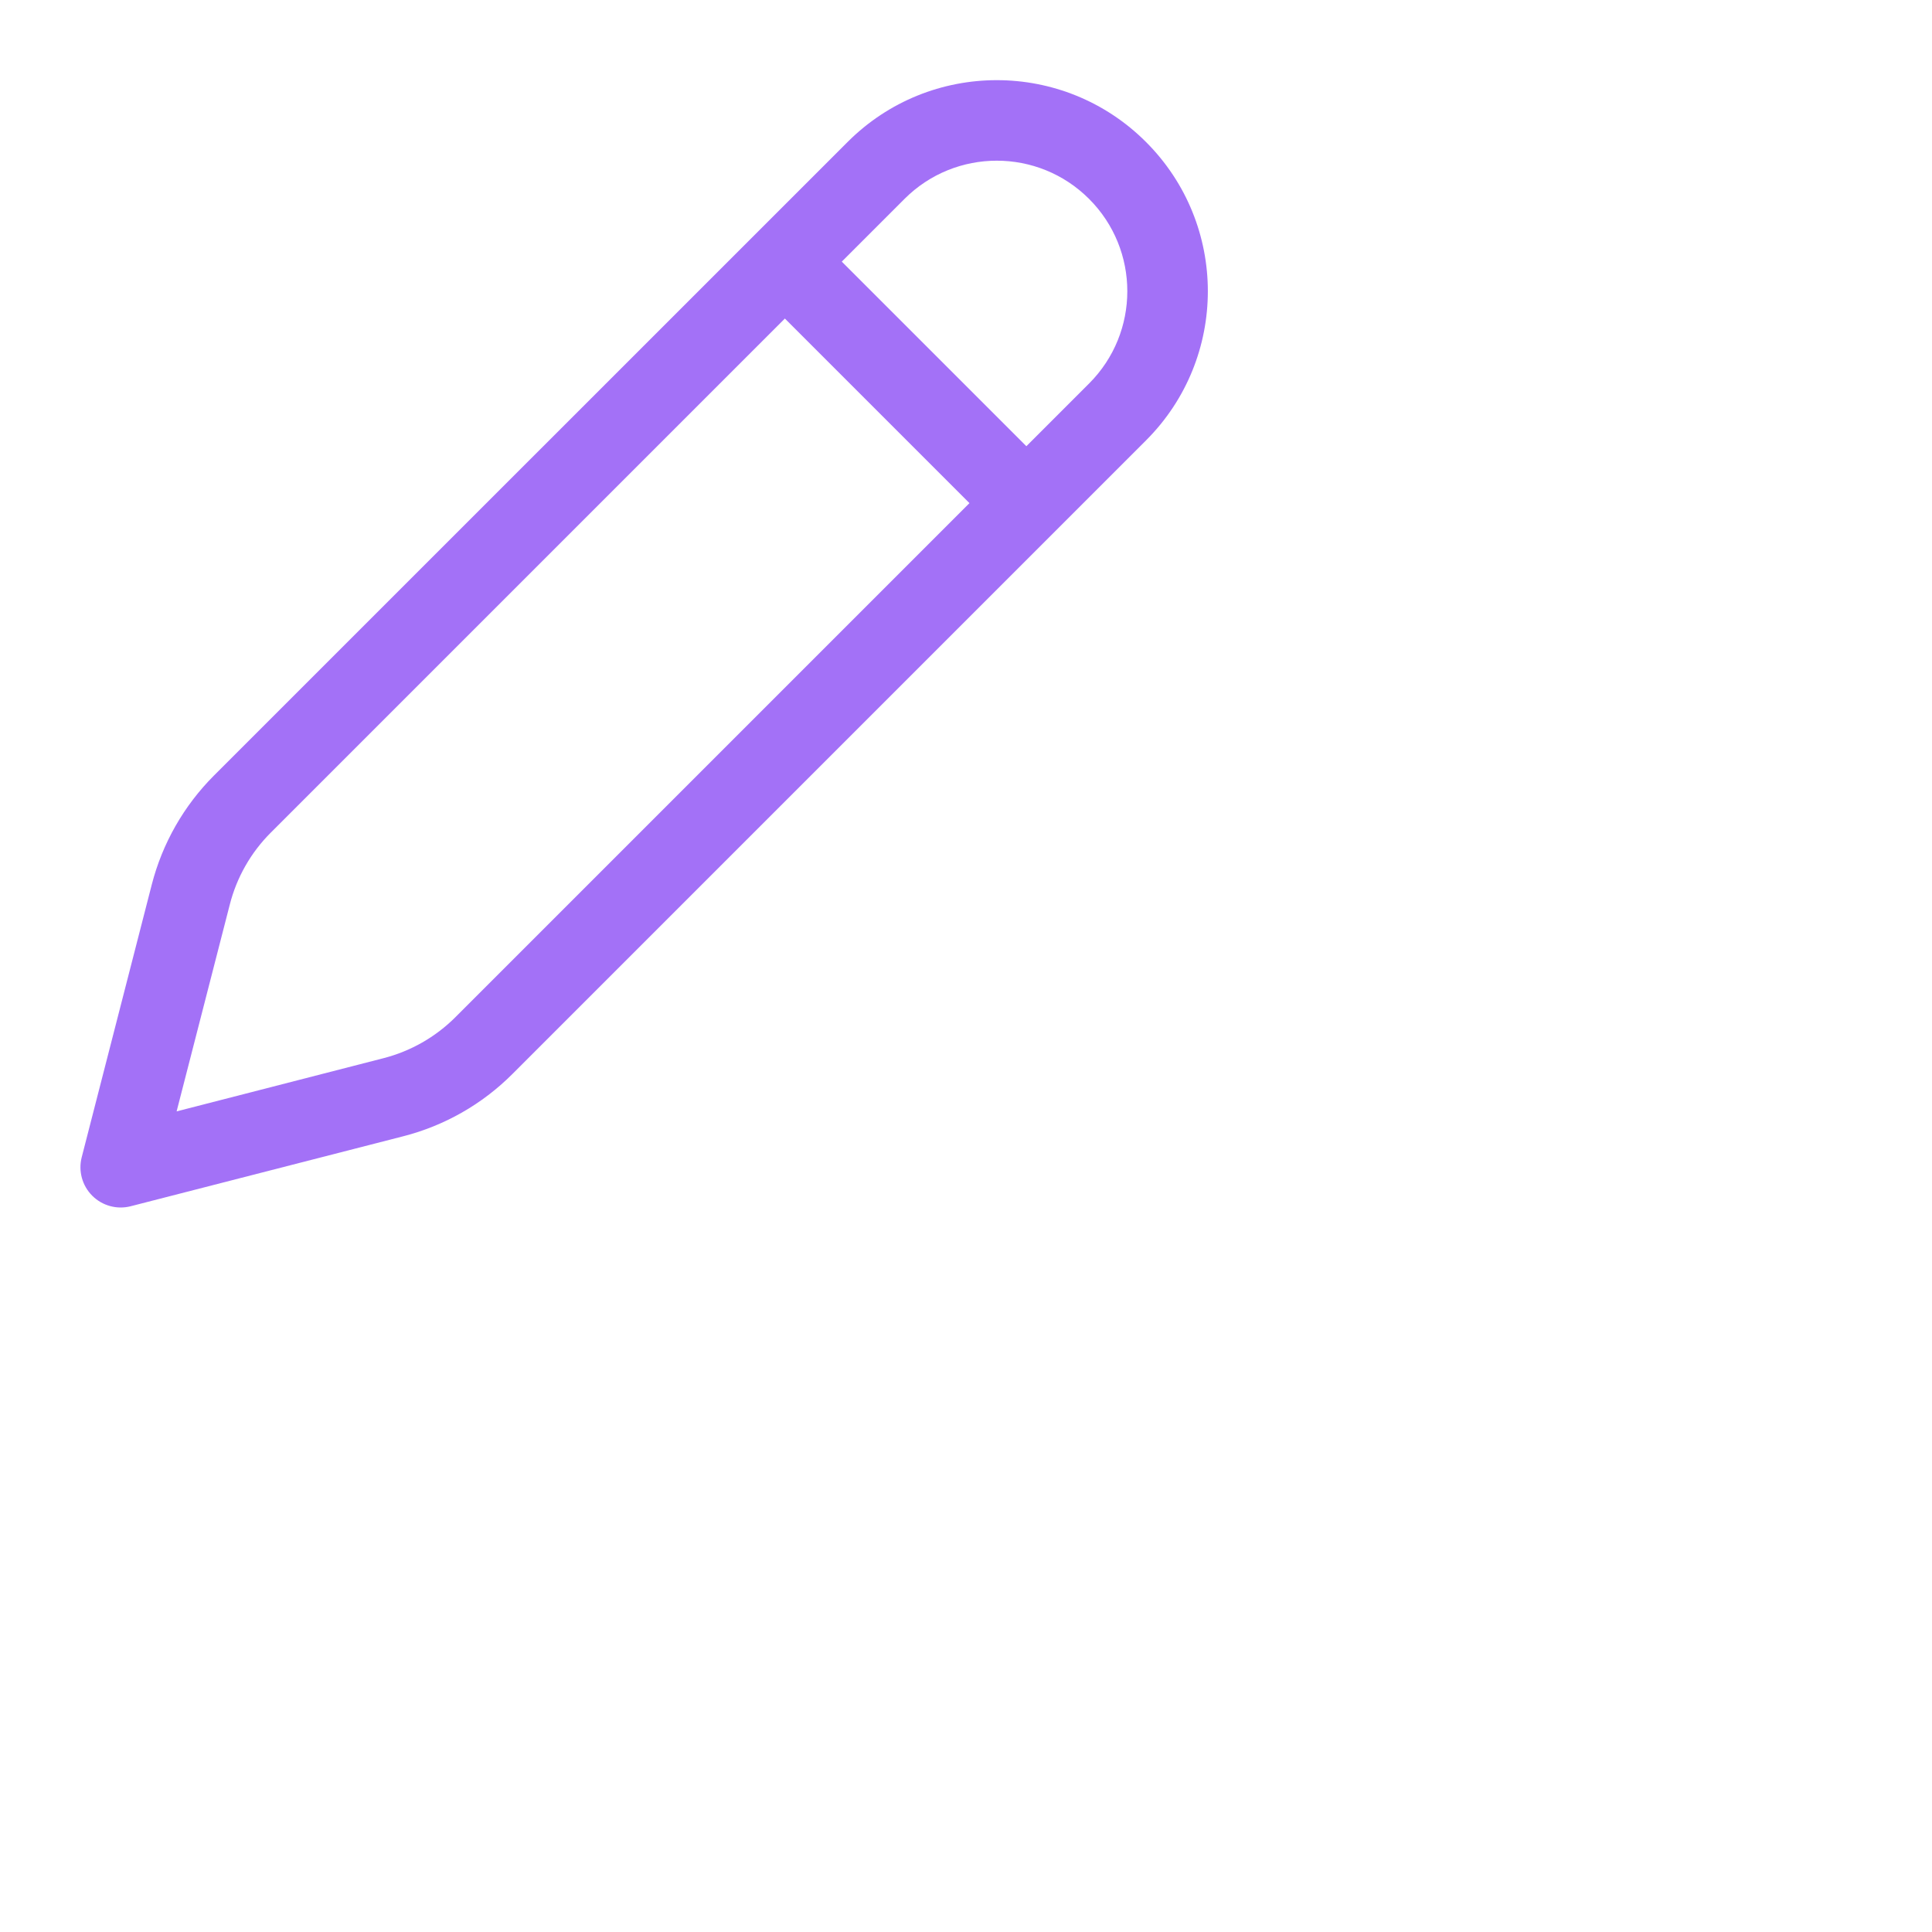
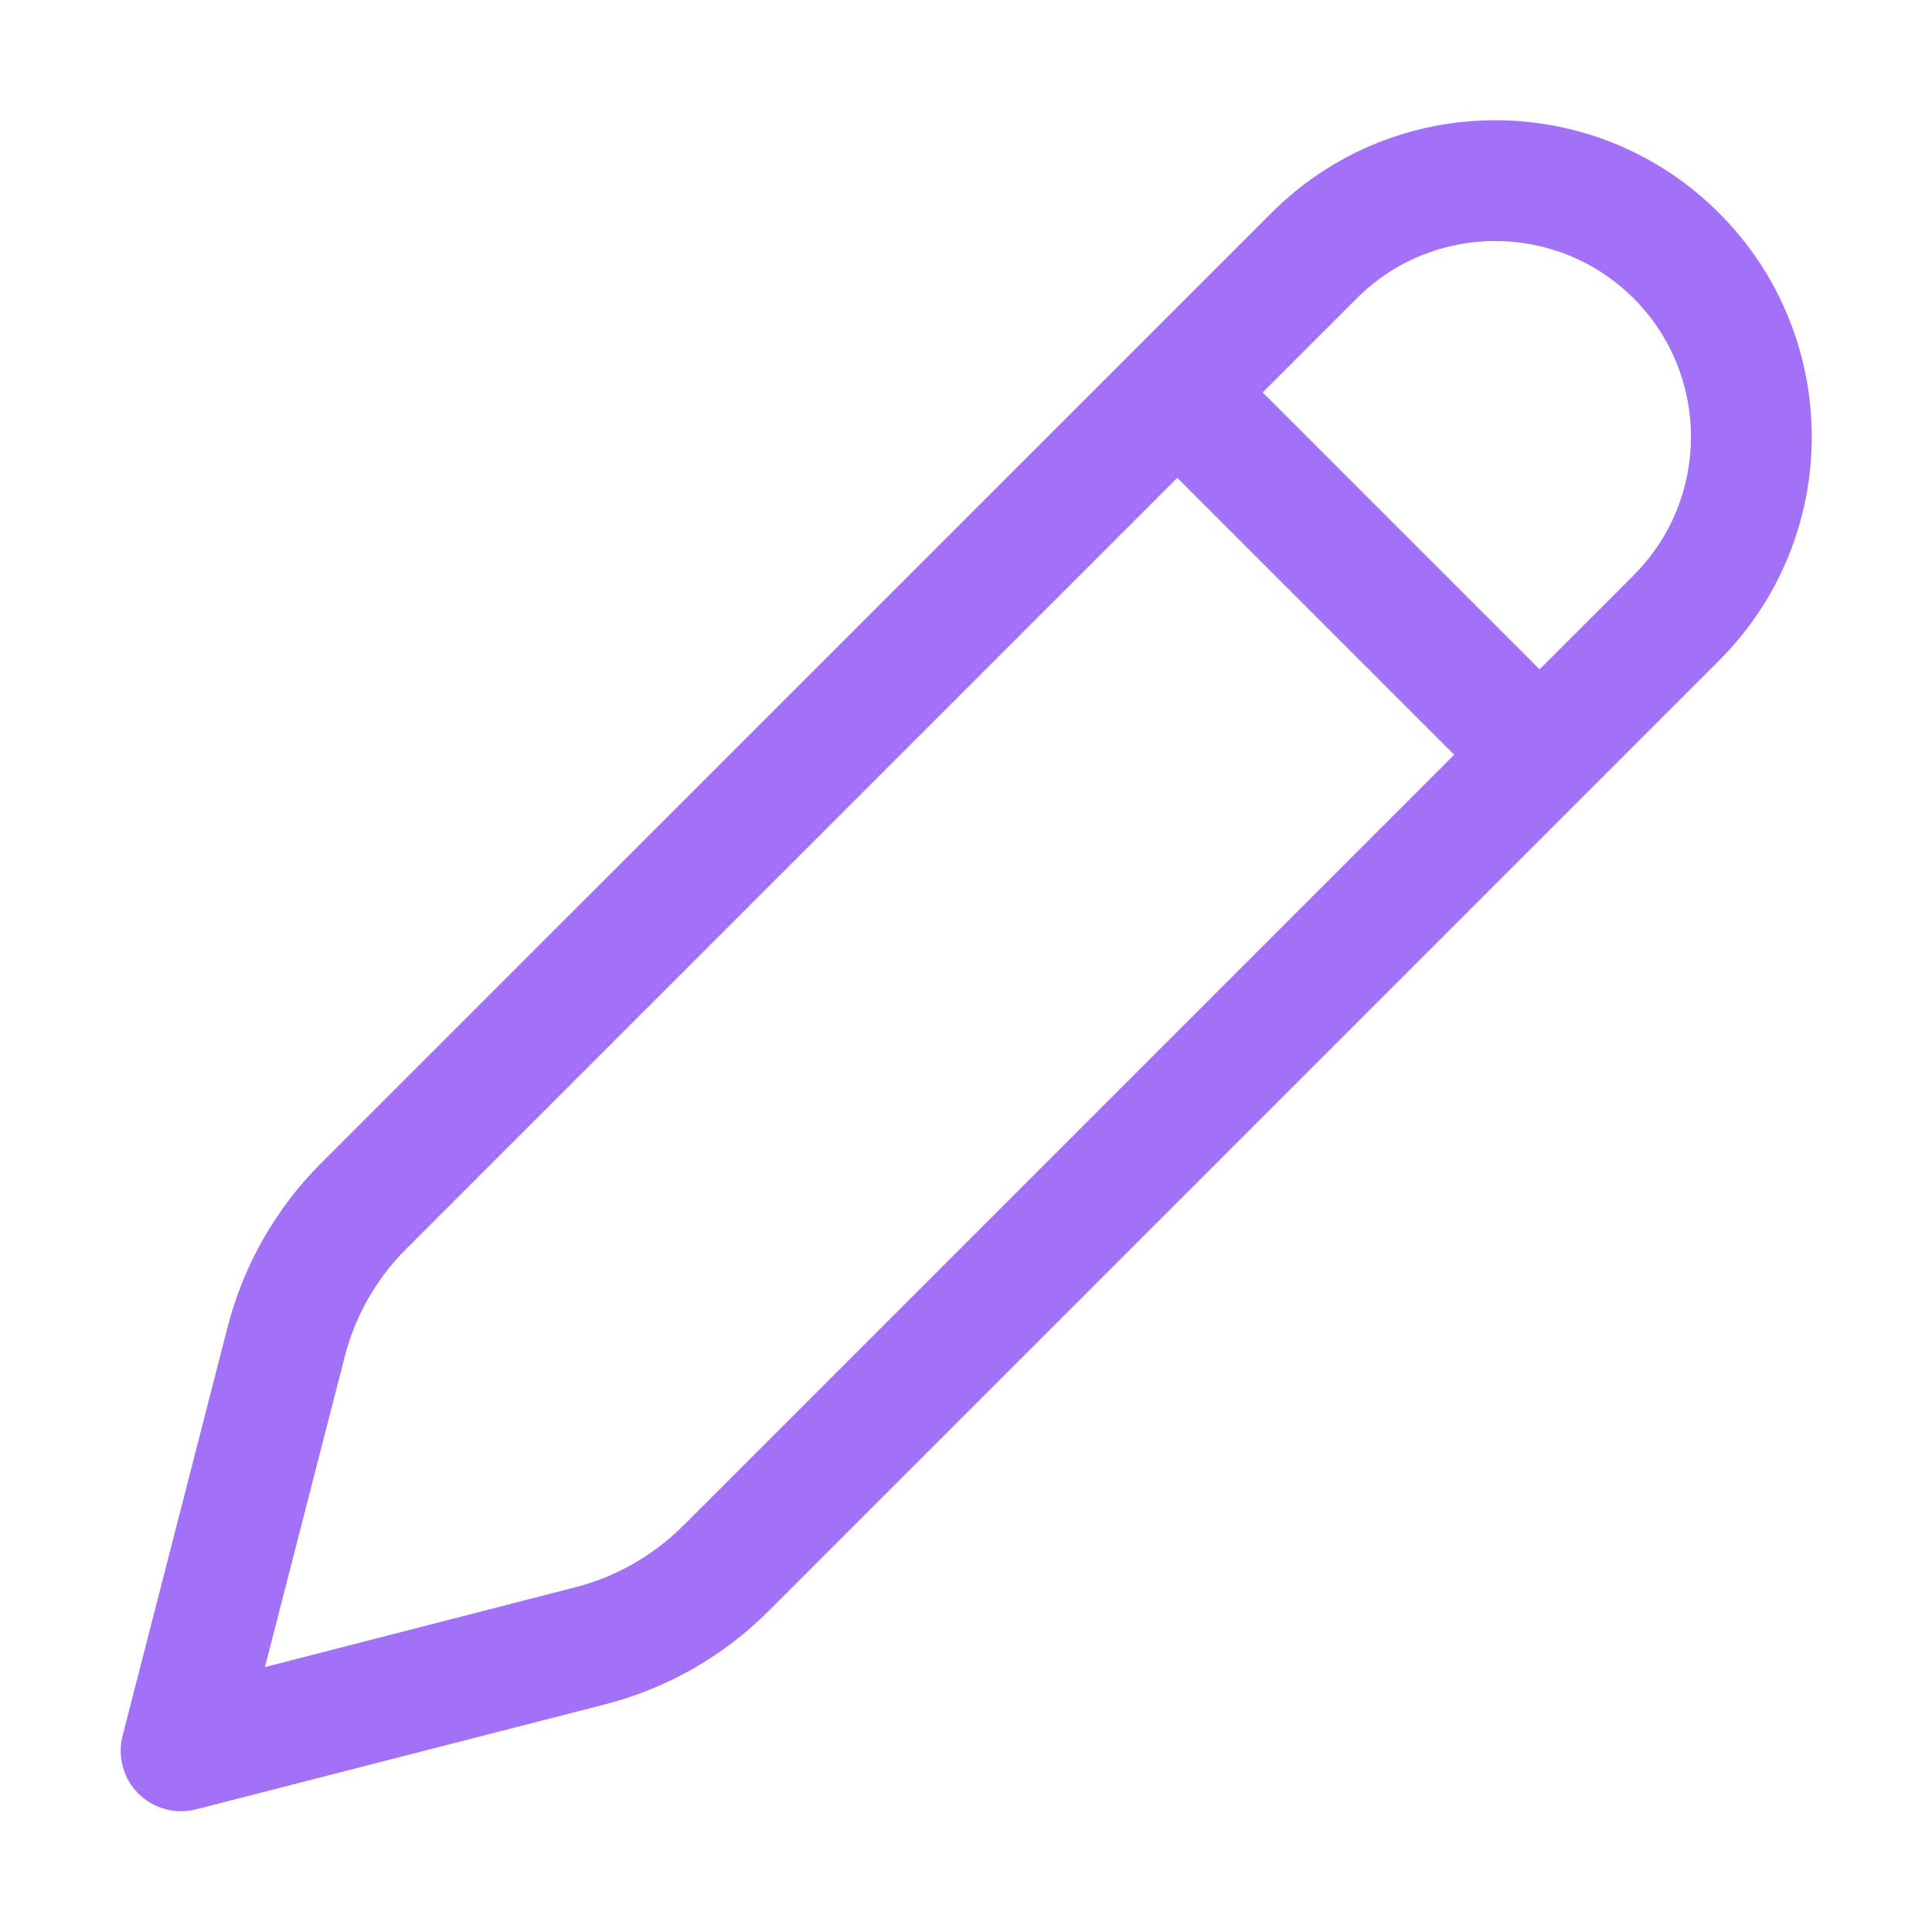
- <svg xmlns="http://www.w3.org/2000/svg" viewBox="0 0 24 24" preserveAspectRatio="xMidYMid meet">
+ <svg xmlns="http://www.w3.org/2000/svg" viewBox="0 0 16 16" preserveAspectRatio="xMidYMid meet">
  <path fill="#a371f7" d="M14.236 1.764a2.62 2.62 0 0 0-3.707 0L2.657 9.635a2.96 2.96 0 0 0-.772 1.355l-.87 3.386a.5.5 0 0 0 .61.608l3.385-.869a2.95 2.95 0 0 0 1.354-.772l7.872-7.872a2.62 2.62 0 0 0 0-3.707m-3 .707a1.621 1.621 0 1 1 2.293 2.293l-.779.779l-2.293-2.293zM9.75 3.957l2.293 2.293l-6.386 6.386a1.95 1.95 0 0 1-.896.51l-2.567.66l.66-2.567a1.94 1.94 0 0 1 .51-.896z" />
</svg>
